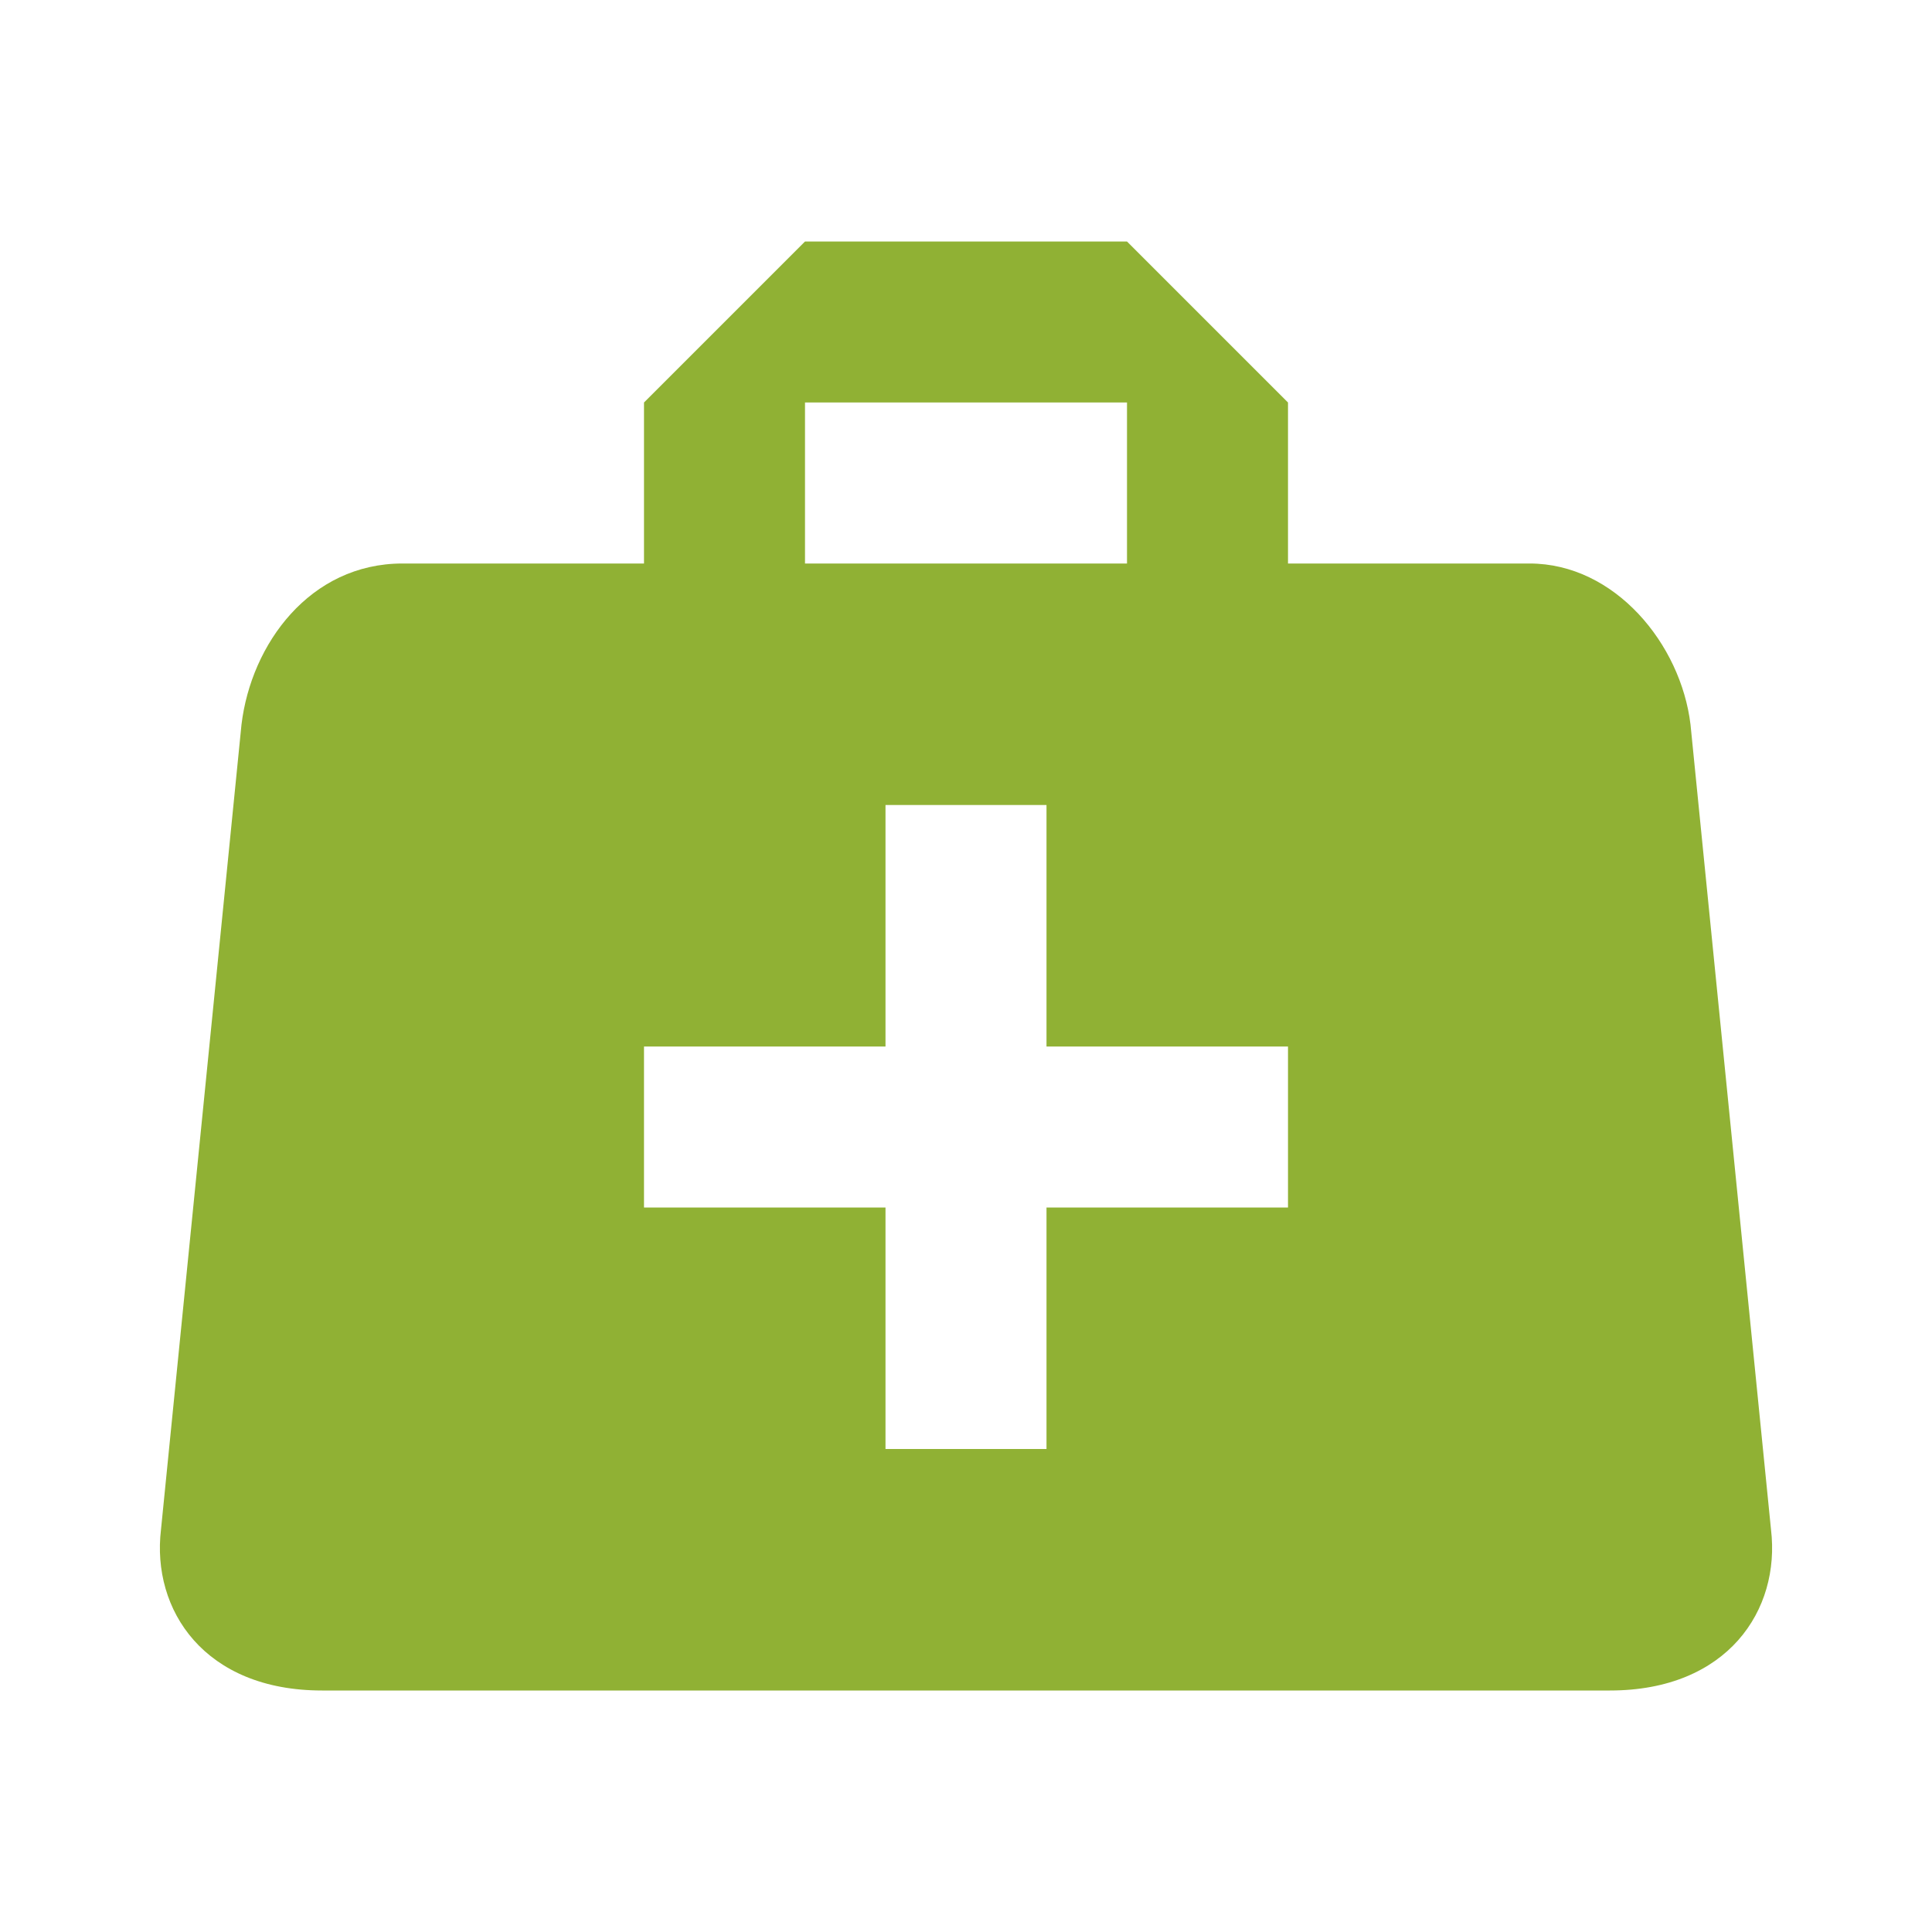
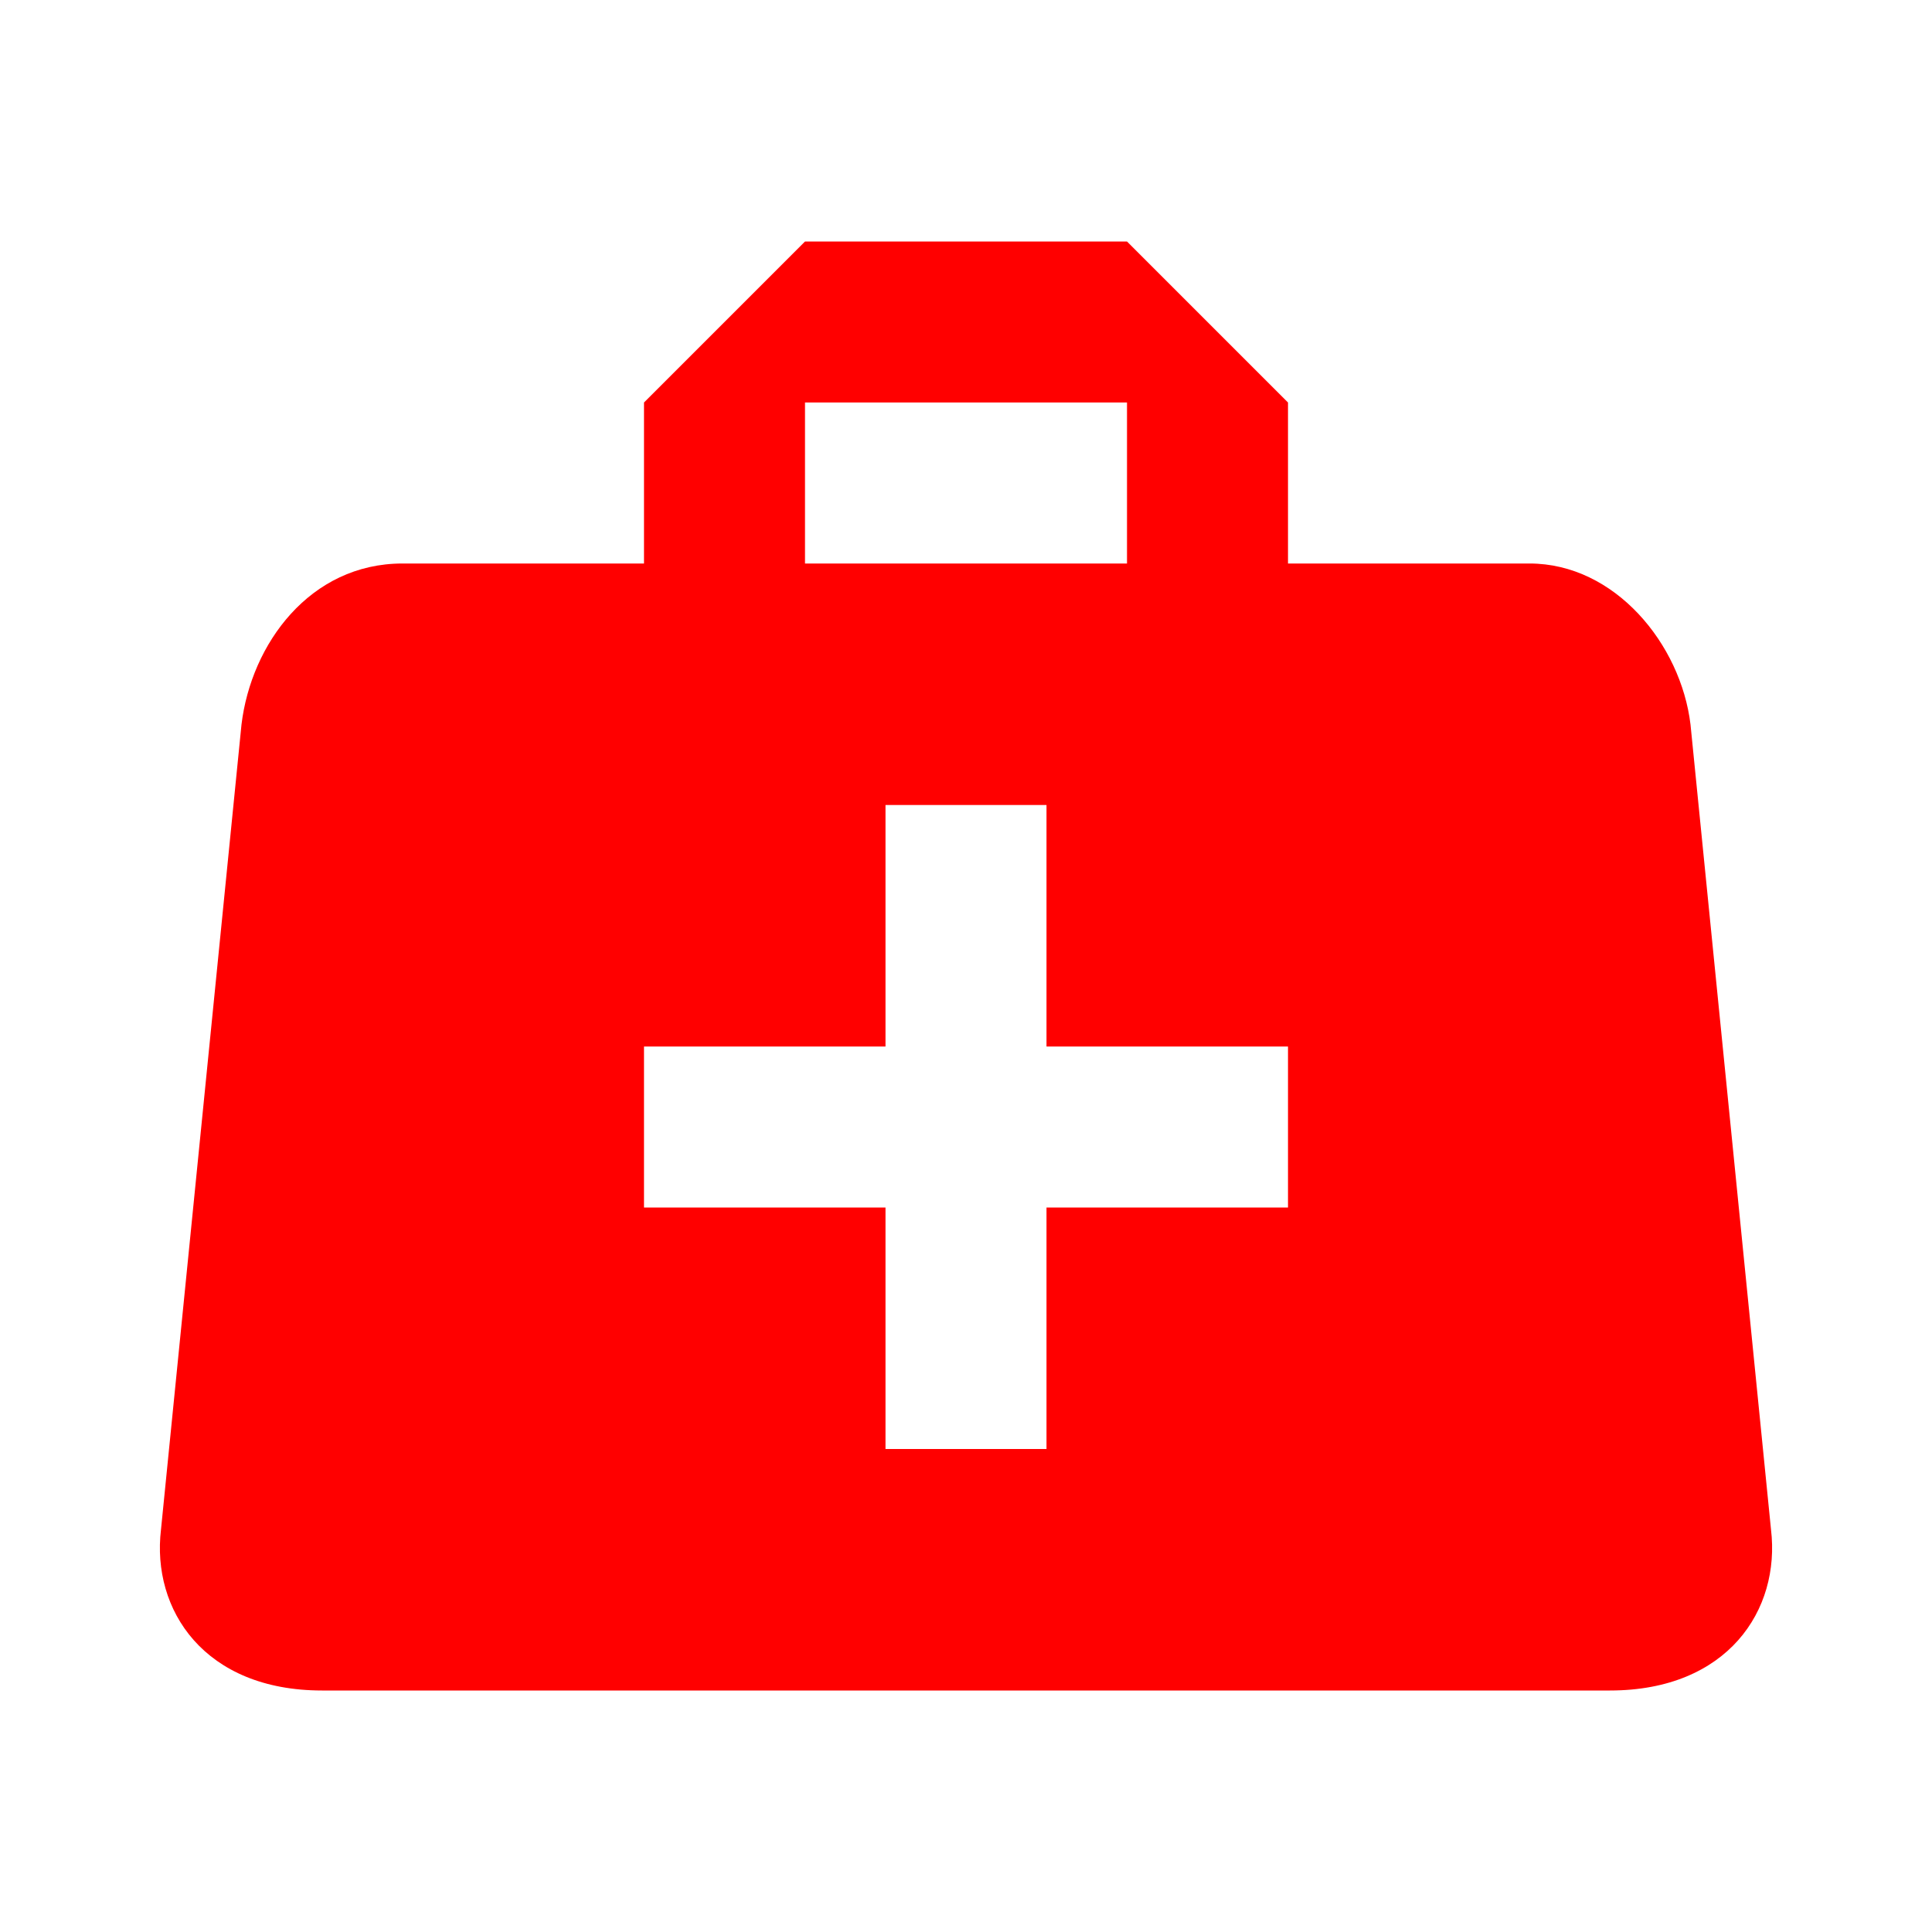
<svg xmlns="http://www.w3.org/2000/svg" viewBox="0 0 24 24">
-   <path fill="#90B134" d="M10,3L8,5V7H5C3.85,7 3.12,8 3,9L2,19C1.88,20 2.54,21 4,21H20C21.46,21 22.12,20 22,19L21,9C20.88,8 20.06,7 19,7H16V5L14,3H10M10,5H14V7H10V5M11,10H13V13H16V15H13V18H11V15H8V13H11V10Z" />
+   <path fill="#FF0000" d="M10,3L8,5V7H5C3.85,7 3.12,8 3,9L2,19C1.88,20 2.54,21 4,21H20C21.46,21 22.12,20 22,19L21,9C20.88,8 20.06,7 19,7H16V5L14,3H10M10,5H14V7H10V5M11,10H13V13H16V15H13V18H11V15H8V13H11V10Z" />
</svg>
